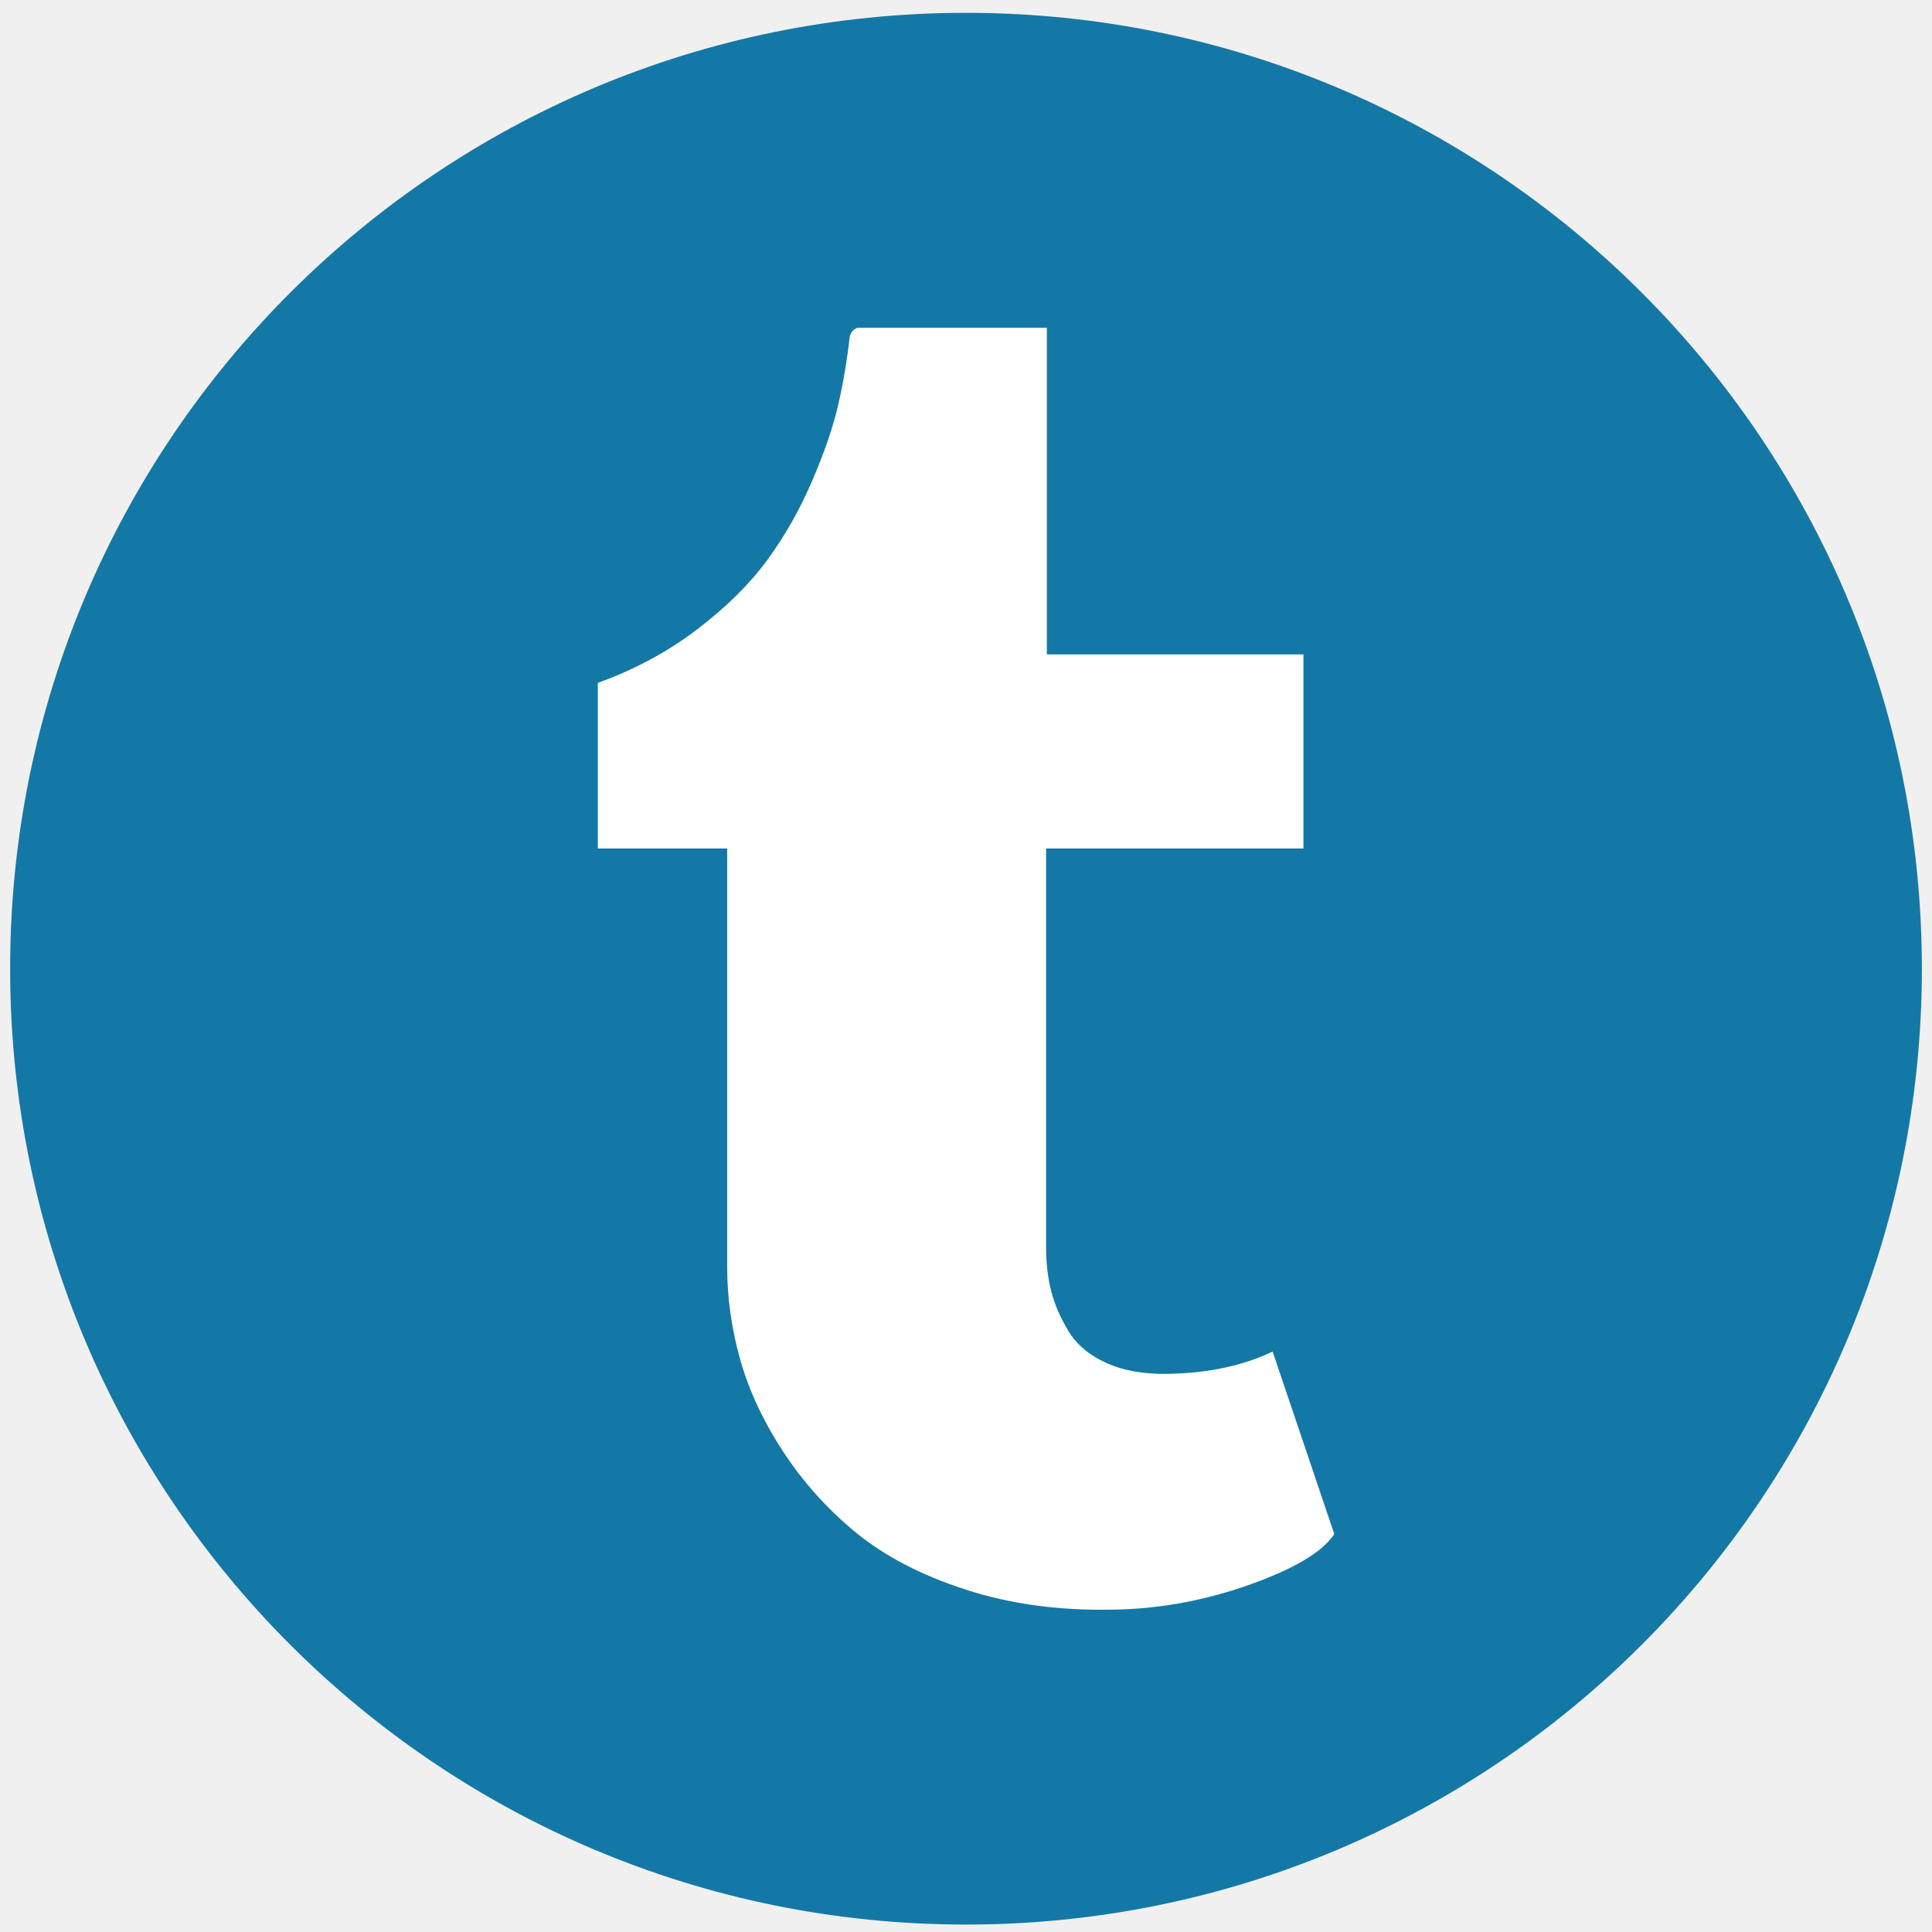
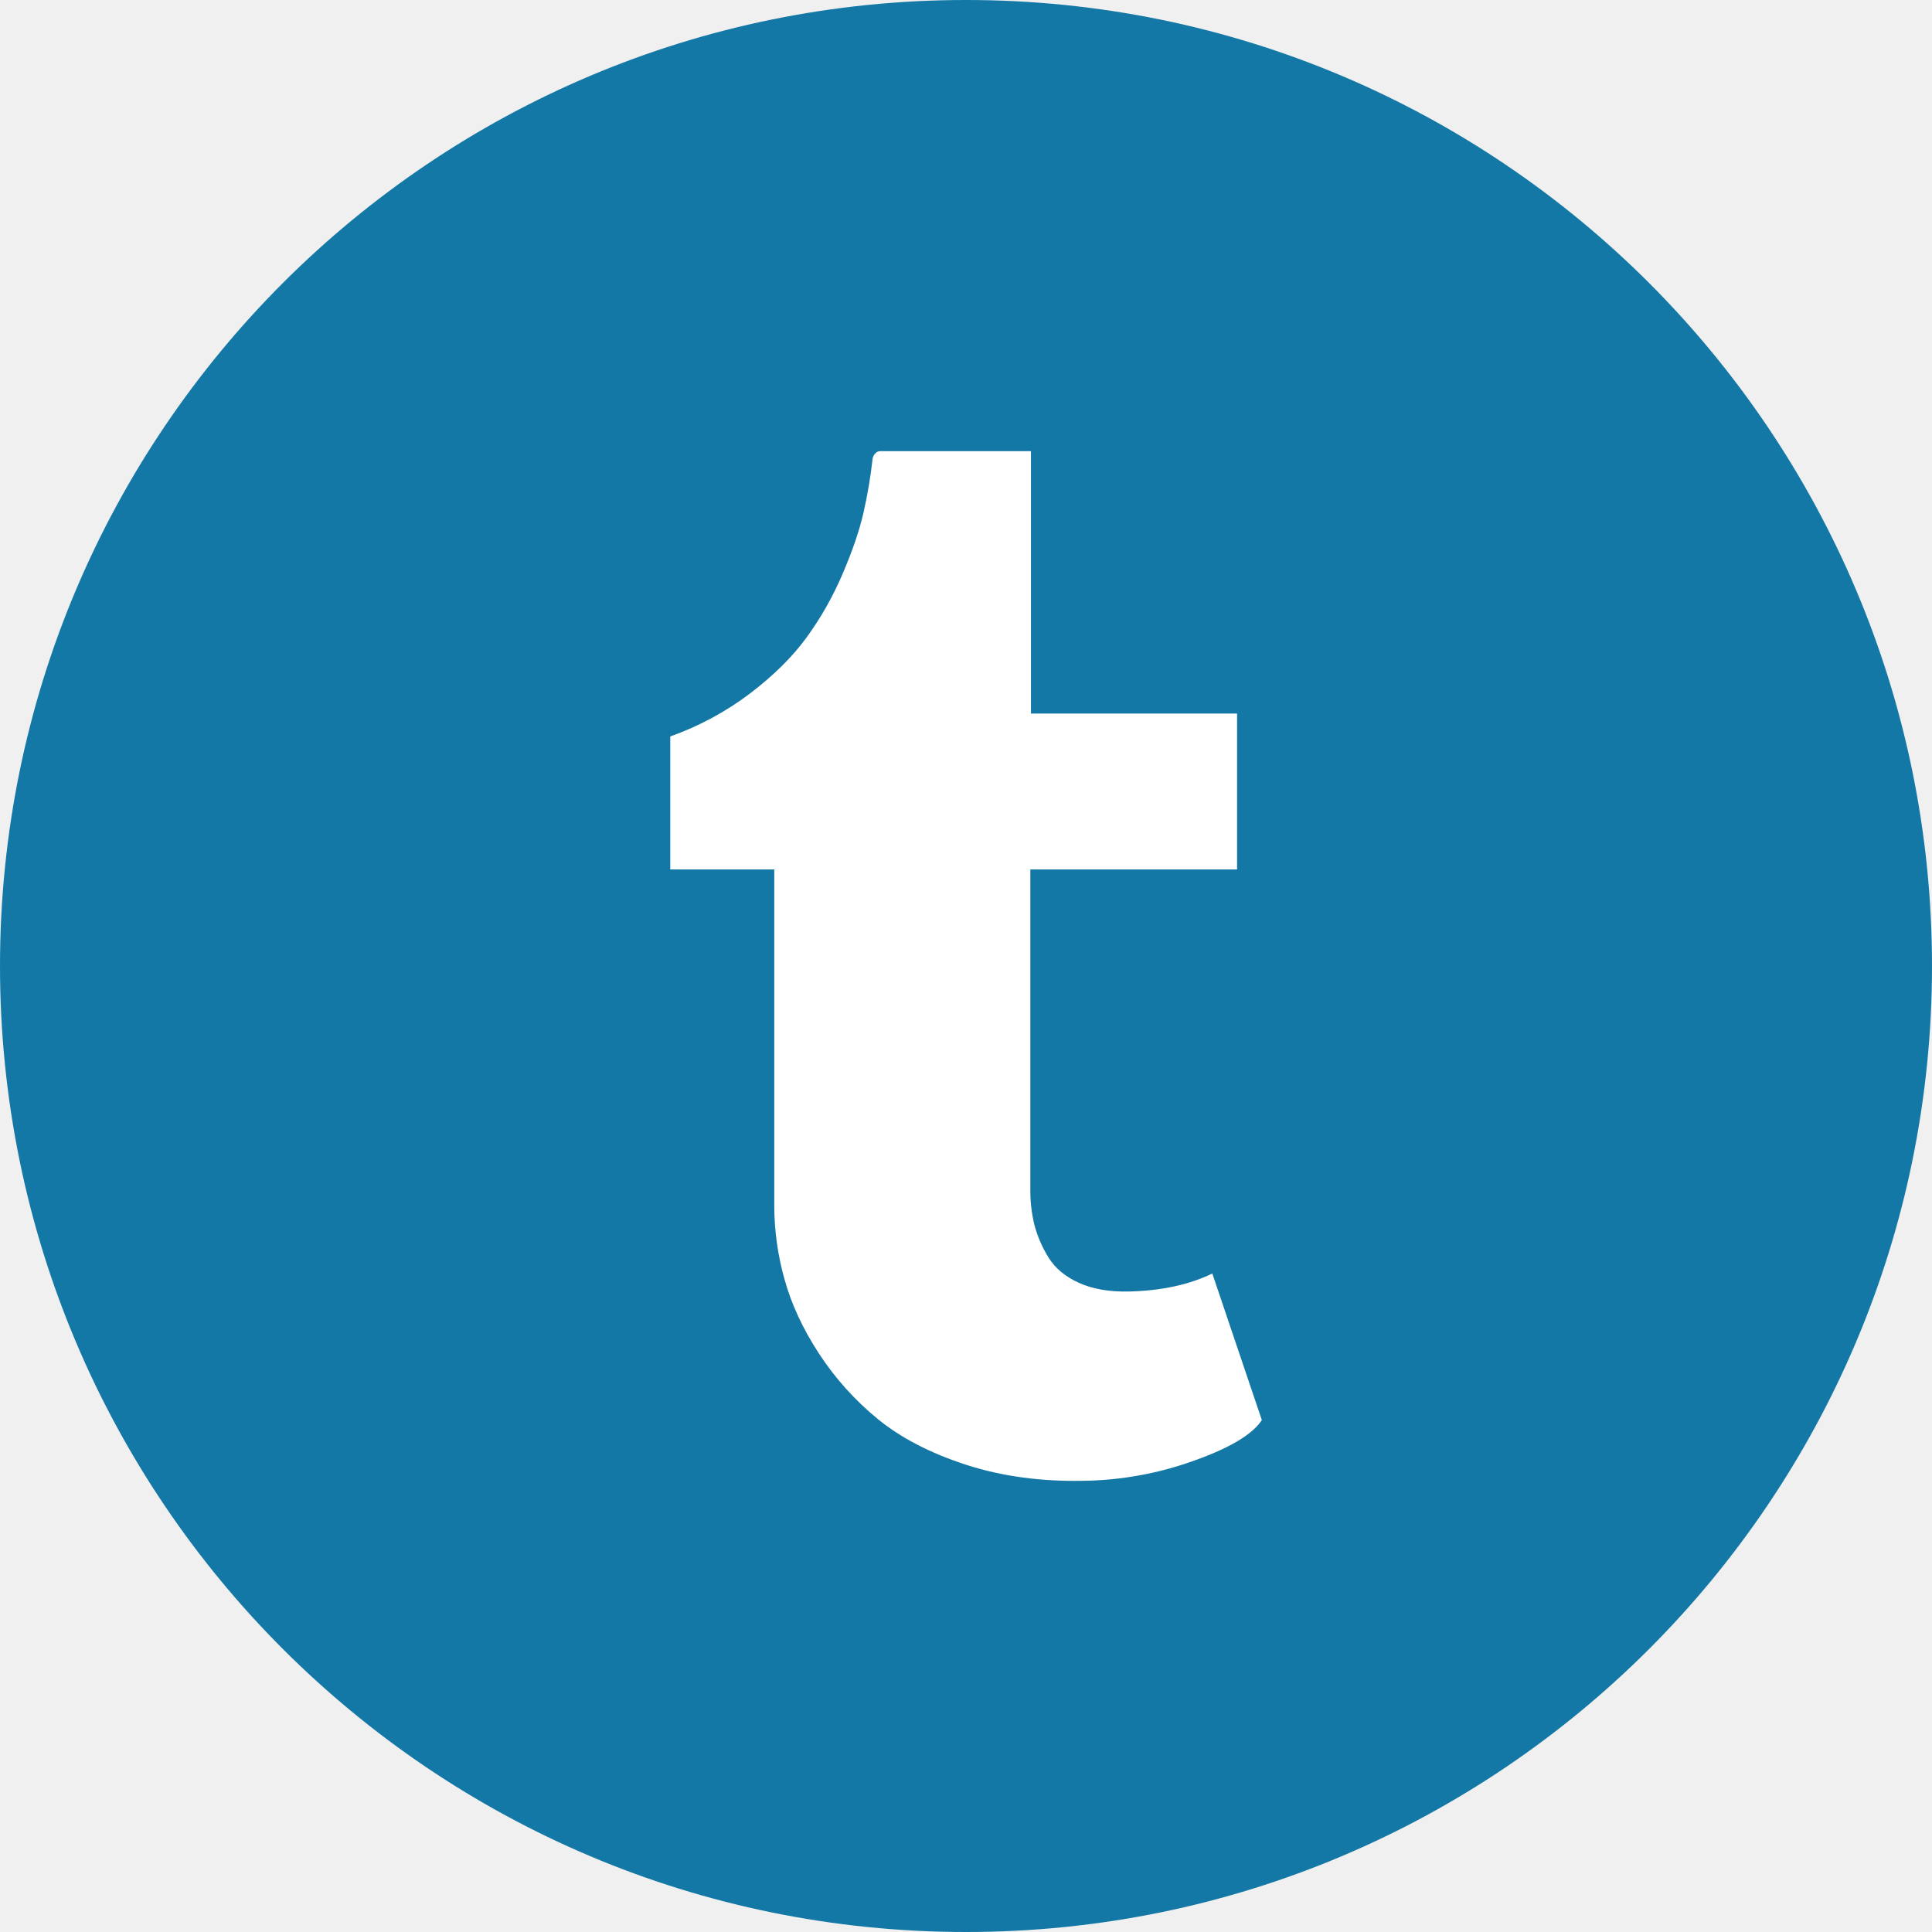
- <svg xmlns="http://www.w3.org/2000/svg" version="1.1" id="Layer_1" x="0px" y="0px" viewBox="0 0 1792 1792" style="enable-background:new 0 0 1792 1792;" xml:space="preserve">
-   <style type="text/css">
- 	.st0{fill:#1478A6;}
- 	.st1{fill:#FFFFFF;}
- </style>
-   <circle class="st0" cx="896" cy="898.5" r="886.6" />
-   <path class="st1" d="M1180.4,1253.6l57.2,169.3c-11,16.7-37.4,32.4-79.3,47.2s-84.1,22.4-126.5,22.9c-49.5,1-94.9-5.2-136.1-18.6  c-41.2-13.3-75.1-31-101.8-52.9c-26.7-21.9-49.3-47.2-67.9-75.7c-18.6-28.6-31.8-57.2-39.7-85.7c-7.9-28.6-11.8-56.7-11.8-84.3V787  h-120V633.4c34.3-12.4,65-28.9,92.2-49.7c27.2-20.7,48.8-42.2,65-64.3c16.2-22.2,30-46.4,41.4-72.9s19.5-50,24.3-70.7  s8.3-41.8,10.7-63.2c0.5-2.4,1.5-4.4,3.2-6.1c1.7-1.7,3.5-2.5,5.4-2.5H971v303H1209V787H970.3v370.1c0,14.3,1.5,27.6,4.6,40  s8.5,24.9,16.1,37.5c7.6,12.6,19.4,22.5,35.4,29.7s35.4,10.5,58.2,10C1121.8,1273.4,1153.7,1266.5,1180.4,1253.6z" />
+ <svg xmlns="http://www.w3.org/2000/svg" id="Layer_1" data-name="Layer 1" viewBox="0 0 1773.2 1773.2">
+   <defs>
+     <style>.cls-1{fill:#1478a6;}.cls-2{fill:#fff;}</style>
+   </defs>
+   <circle class="cls-1" cx="886.6" cy="886.6" r="886.6" />
+   <path class="cls-2" d="M1112.66,1168.85l45.46,134.52q-13.11,19.91-63,37.51a311.28,311.28,0,0,1-100.55,18.2q-59,1.19-108.13-14.79t-80.91-42a264,264,0,0,1-54-60.16Q729.32,1208,720,1174a250.85,250.85,0,0,1-9.38-67V798H615.18V675.91a272.71,272.71,0,0,0,73.28-39.5q32.39-24.72,51.66-51.11a296.59,296.59,0,0,0,32.94-57.94c9.07-21.06,15.5-39.74,19.31-56.19a438.75,438.75,0,0,0,8.51-50.23,9.26,9.26,0,0,1,2.54-4.85,6,6,0,0,1,4.29-2H946.22V654.92h189.17V798H945.66v294.16a130.66,130.66,0,0,0,3.66,31.79,109.25,109.25,0,0,0,12.8,29.84q9.07,15,28.13,23.61t46.25,7.95Q1080.87,1184.23,1112.66,1168.85Z" />
</svg>
